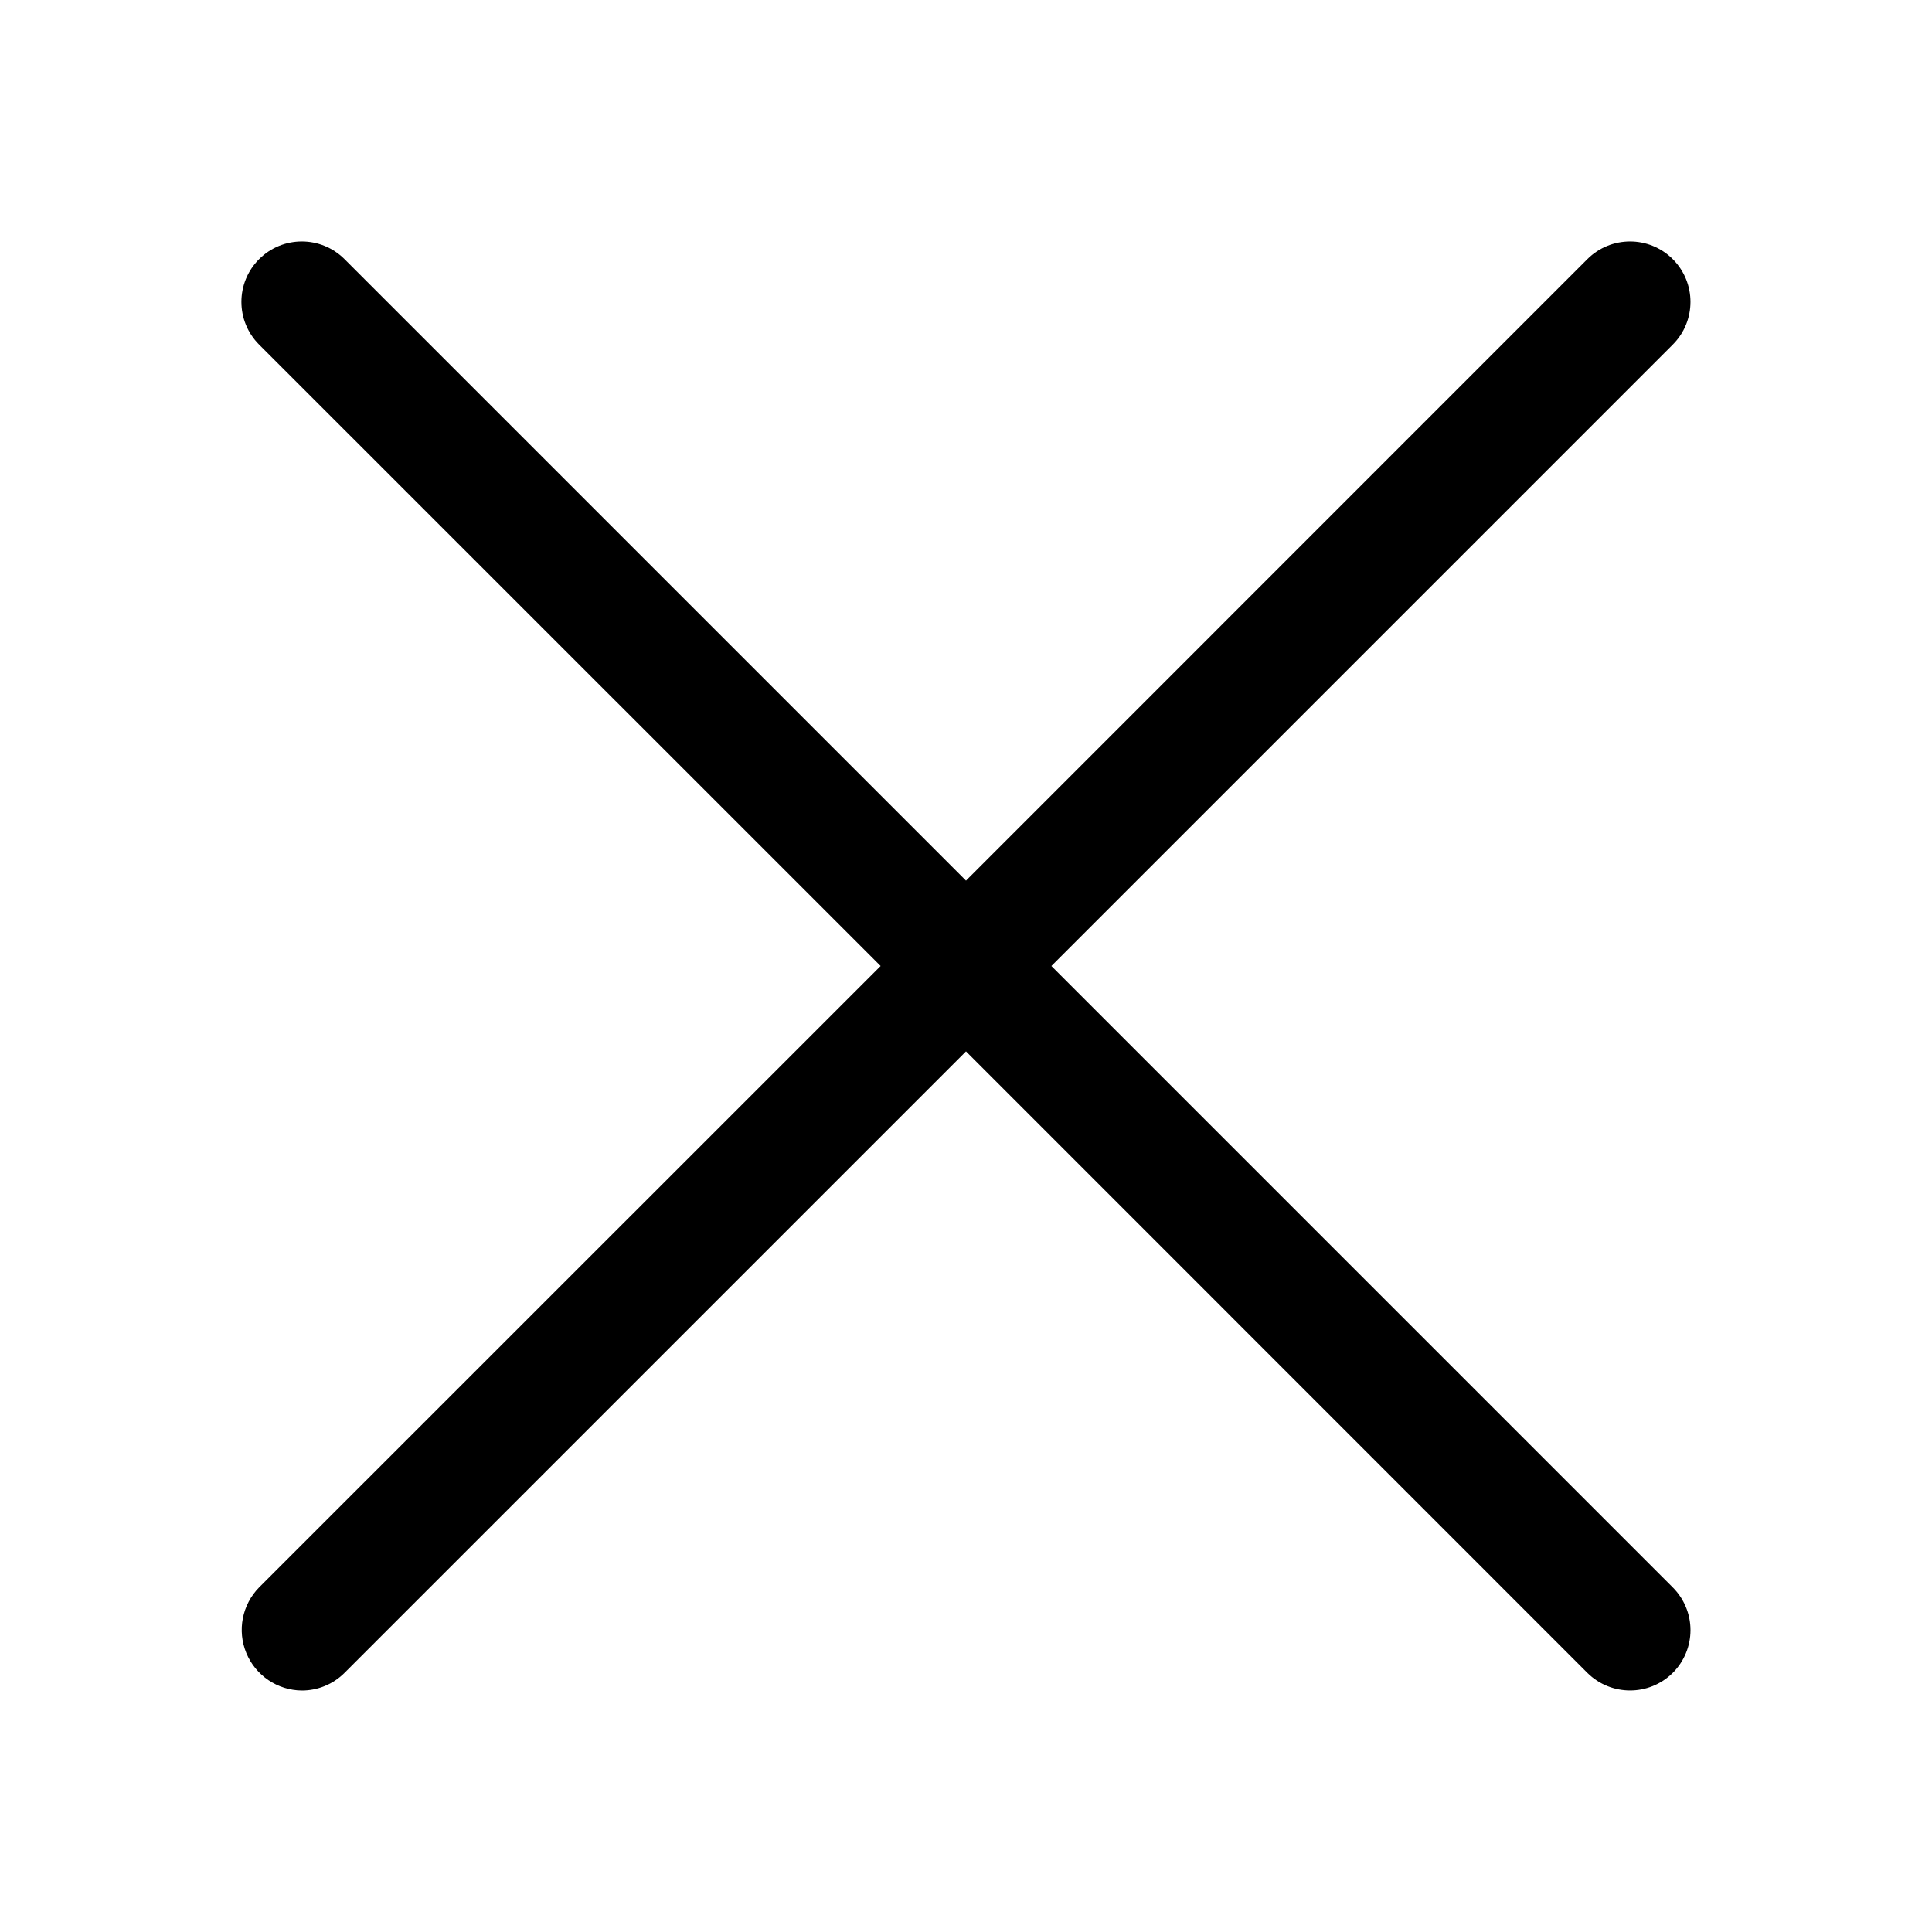
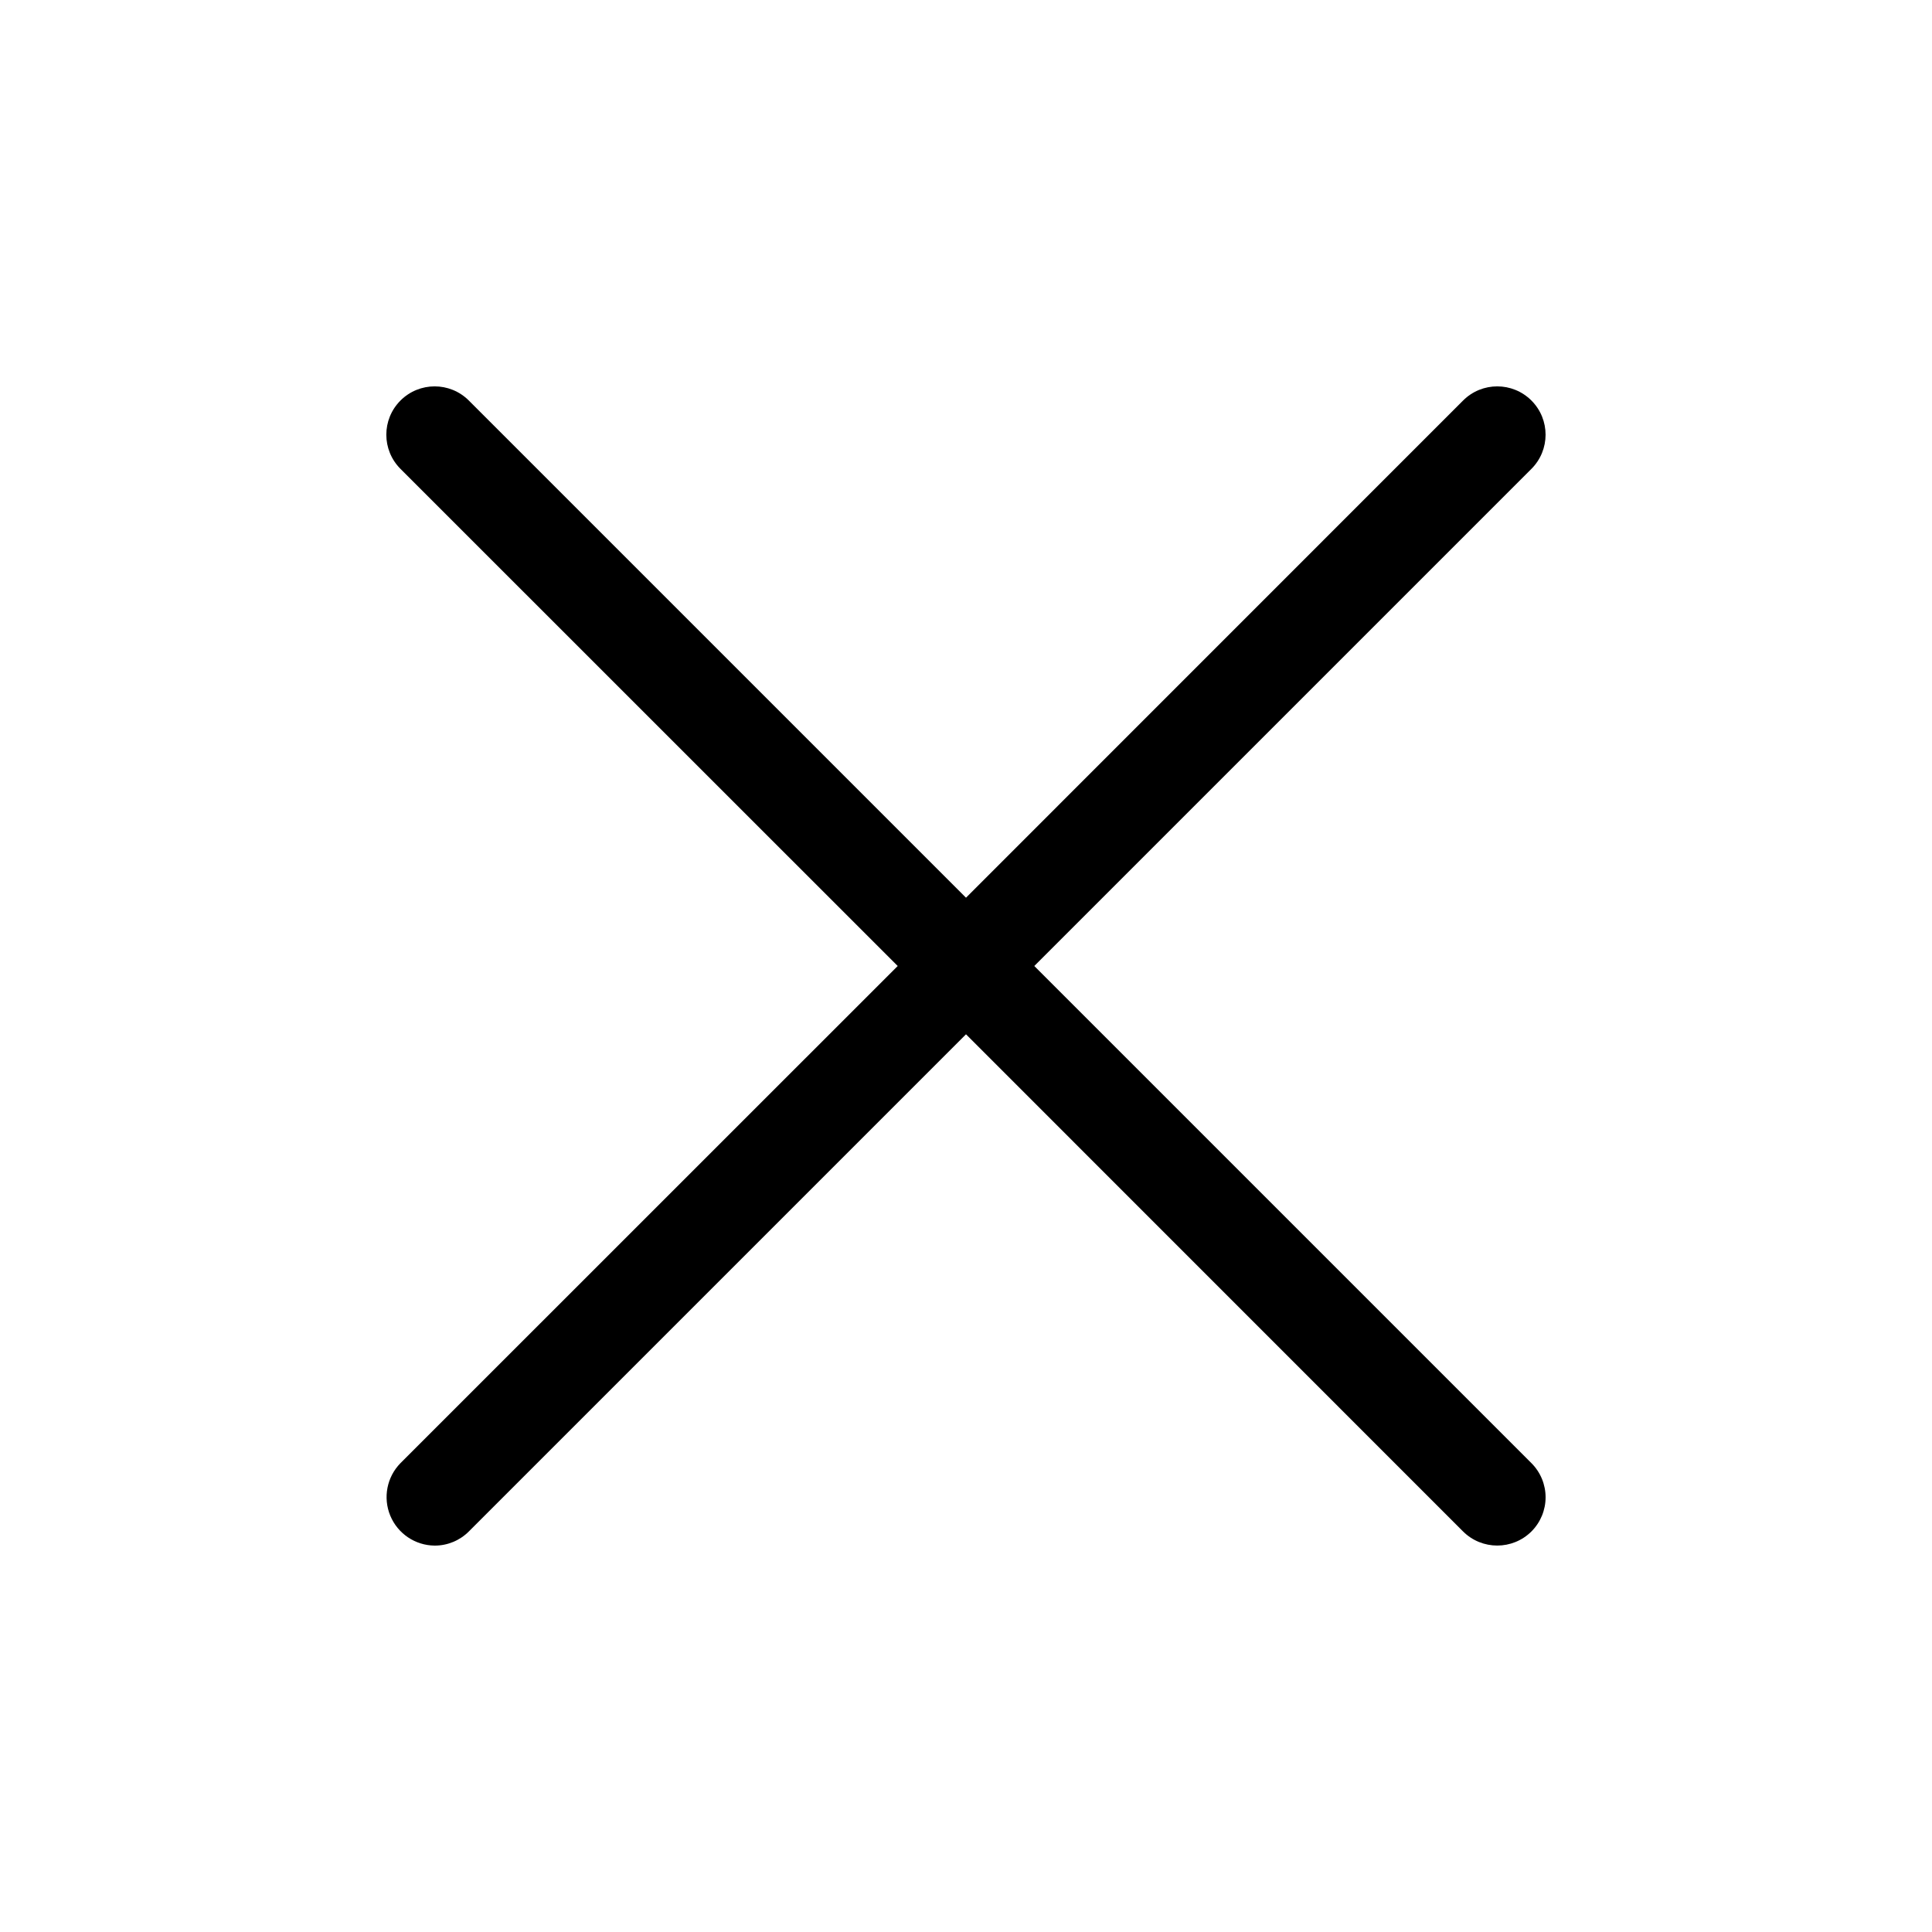
- <svg xmlns="http://www.w3.org/2000/svg" width="16" height="16" viewBox="0 0 16 16">
-   <path d="M8.707 8l5.146-5.146a.5.5 0 1 0-.707-.708L8 7.293 2.853 2.146a.5.5 0 0 0-.707.708L7.293 8l-5.147 5.146A.502.502 0 0 0 2.5 14a.498.498 0 0 0 .353-.146L8 8.707l5.146 5.147a.502.502 0 0 0 .707 0 .5.5 0 0 0 0-.708L8.707 8z" fill-rule="evenodd" />
+ <svg xmlns="http://www.w3.org/2000/svg" width="20" height="20" viewBox="0 0 20 20">
+   <path d="M10.707 10l5.146-5.146a.5.5 0 1 0-.707-.708L10 9.293 4.853 4.146a.5.5 0 0 0-.707.708L9.293 10l-5.147 5.146A.502.502 0 0 0 4.5 16a.498.498 0 0 0 .353-.146L10 10.707l5.146 5.147a.502.502 0 0 0 .707 0 .5.5 0 0 0 0-.708L10.707 10z" fill-rule="evenodd" />
</svg>
